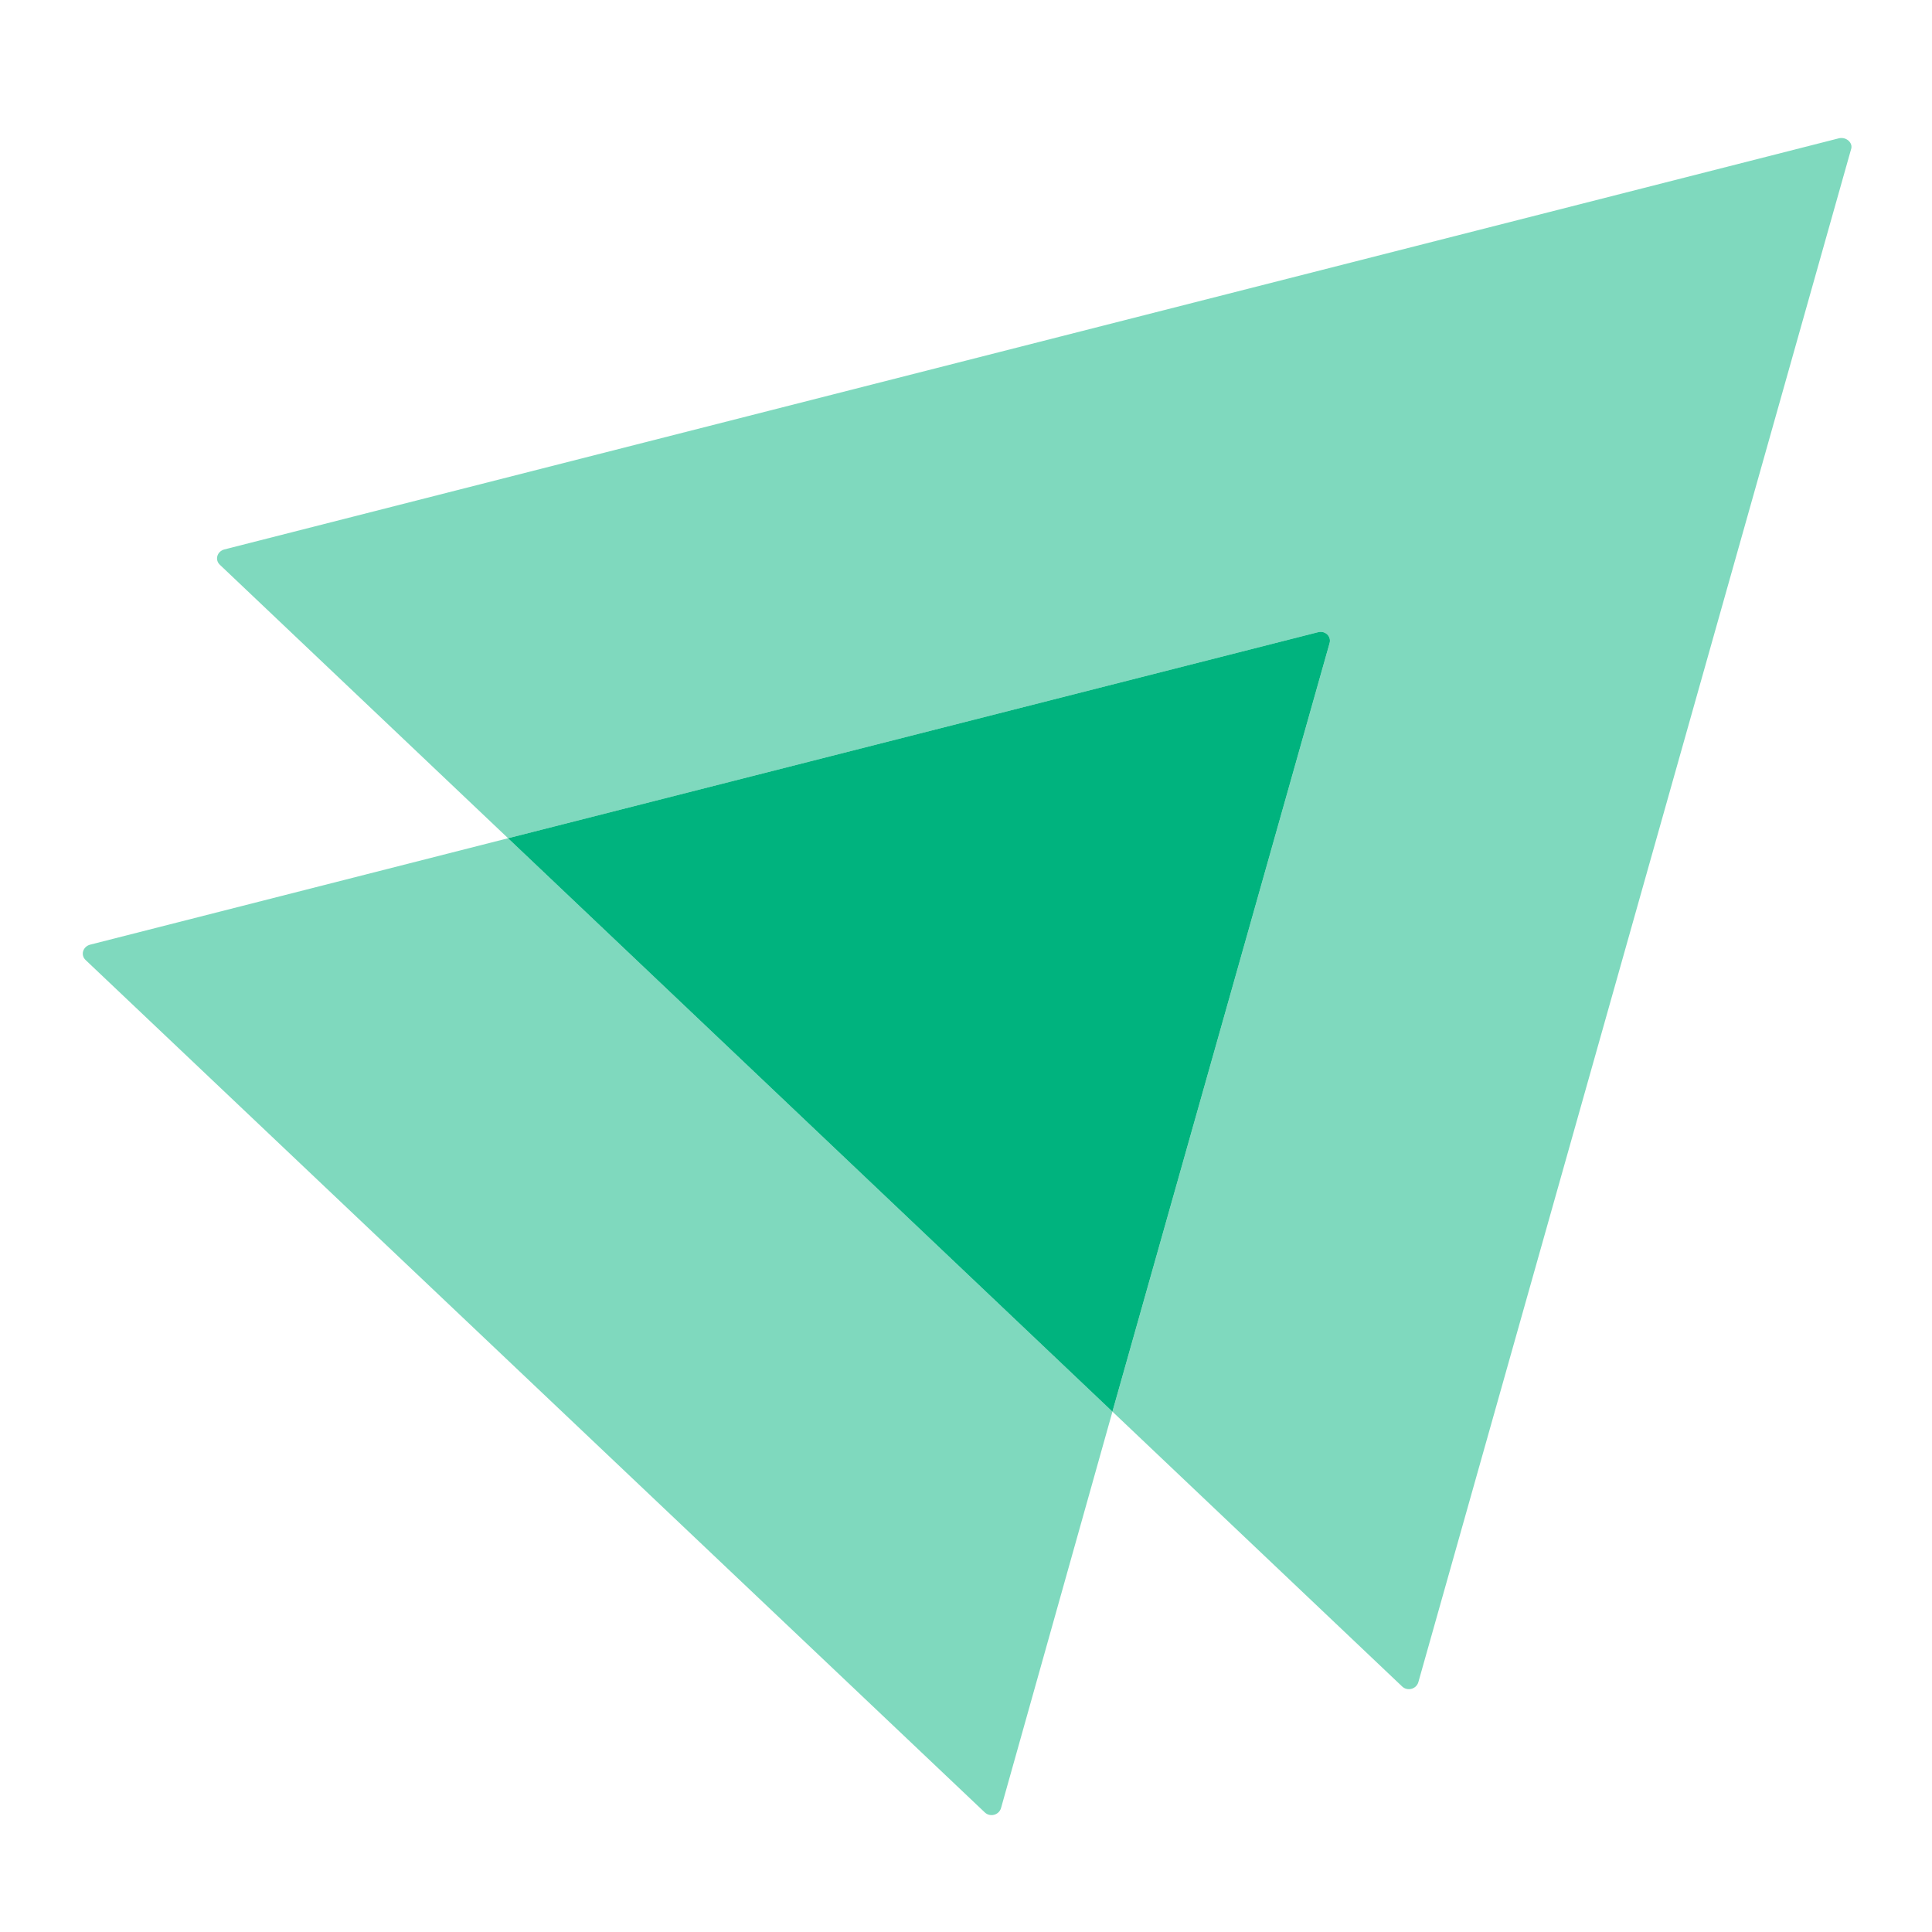
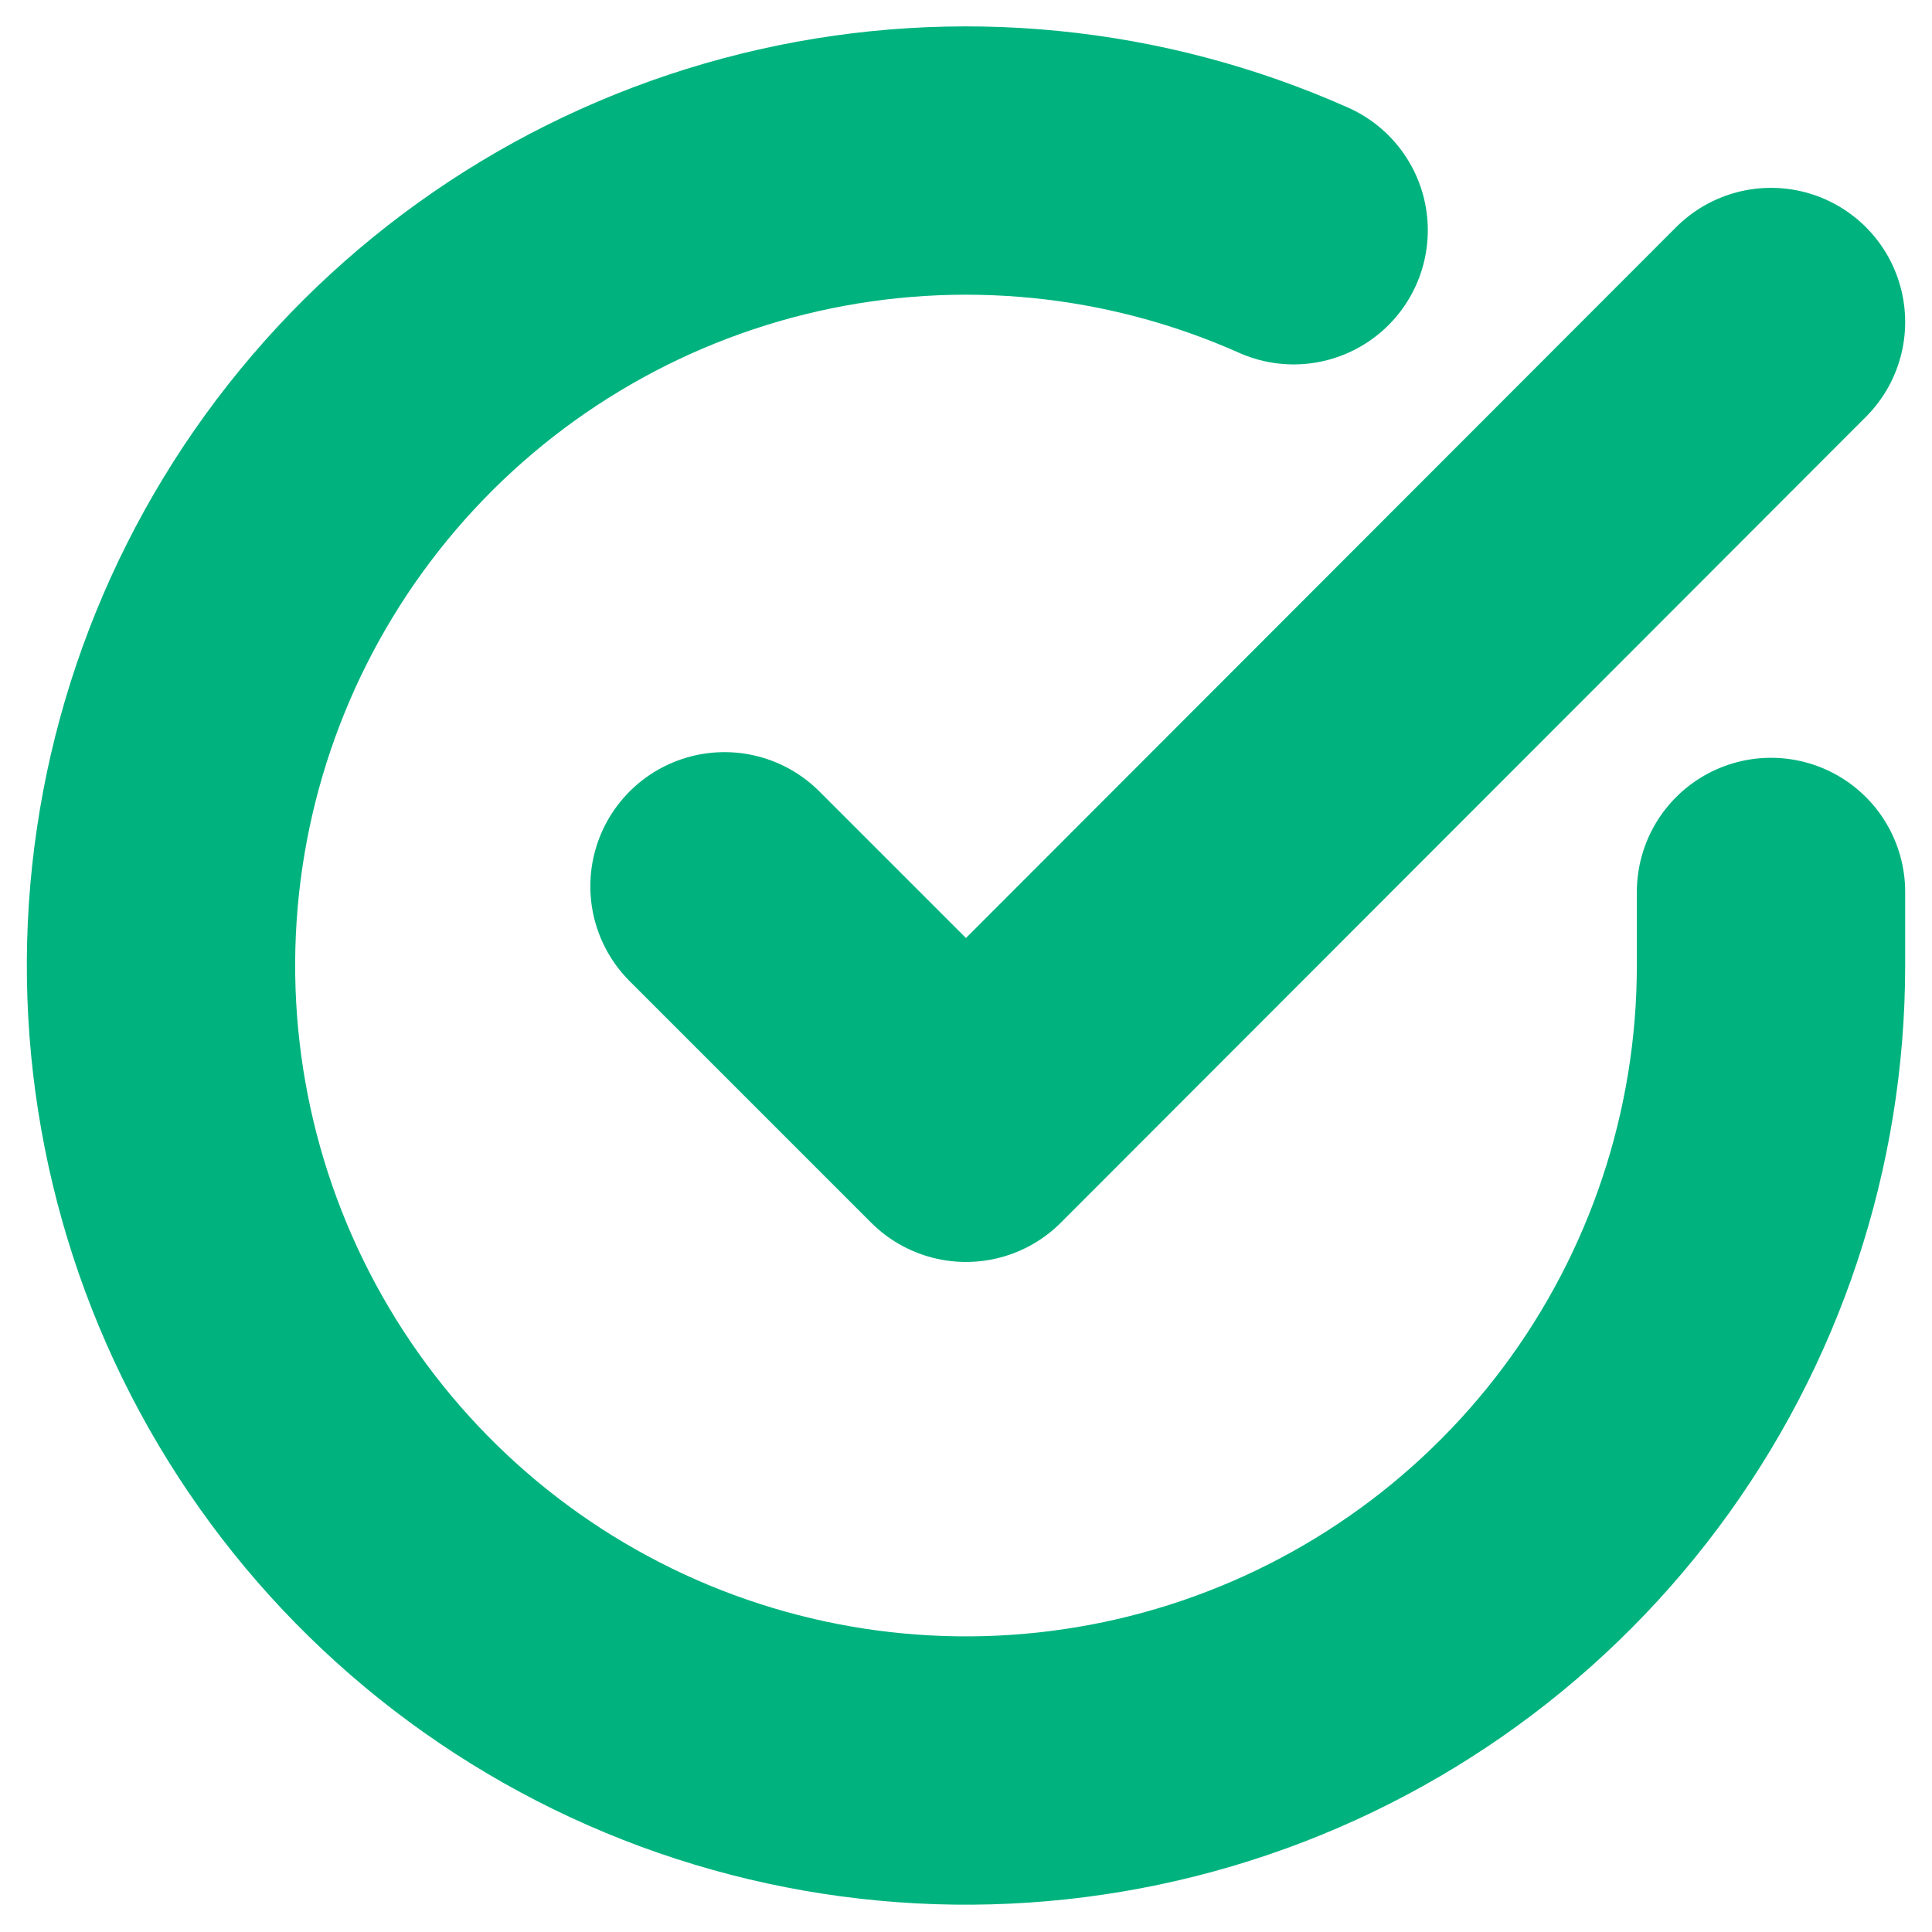
<svg xmlns="http://www.w3.org/2000/svg" width="70" height="70" viewBox="0 0 70 70" fill="none">
-   <path opacity="0.5" d="M67.067 5.41L51.388 60.954C51.308 61.206 50.989 61.282 50.803 61.105L40.306 51.146L48.172 23.311C48.252 23.059 48.013 22.832 47.747 22.908L18.409 30.371L7.965 20.462C7.779 20.286 7.859 19.983 8.125 19.908L66.642 5.007C66.908 4.957 67.147 5.184 67.067 5.41Z" fill="#00B37E" />
-   <path opacity="0.5" d="M40.306 51.146L36.267 65.517C36.187 65.769 35.868 65.845 35.682 65.668L3.101 34.783C2.915 34.606 2.995 34.304 3.261 34.228L18.408 30.371L40.306 51.146Z" fill="#00B37E" />
-   <path d="M48.171 23.311L40.305 51.146L18.407 30.371L47.746 22.908C48.012 22.832 48.251 23.059 48.171 23.311Z" fill="#00B37E" />
+   <path d="M64.167 32.317V35C64.163 41.289 62.126 47.41 58.36 52.447C54.595 57.484 49.301 61.17 43.27 62.953C37.238 64.736 30.792 64.522 24.892 62.343C18.992 60.163 13.955 56.134 10.532 50.858C7.109 45.582 5.483 39.34 5.896 33.064C6.31 26.788 8.742 20.814 12.828 16.033C16.915 11.252 22.437 7.92 28.572 6.534C34.707 5.148 41.126 5.782 46.871 8.342" stroke="#00B37E" stroke-width="9.722" stroke-linecap="round" stroke-linejoin="round" />
+   <path d="M64.167 11.667L35 40.862L26.25 32.112" stroke="#00B37E" stroke-width="9.722" stroke-linecap="round" stroke-linejoin="round" />
</svg>
